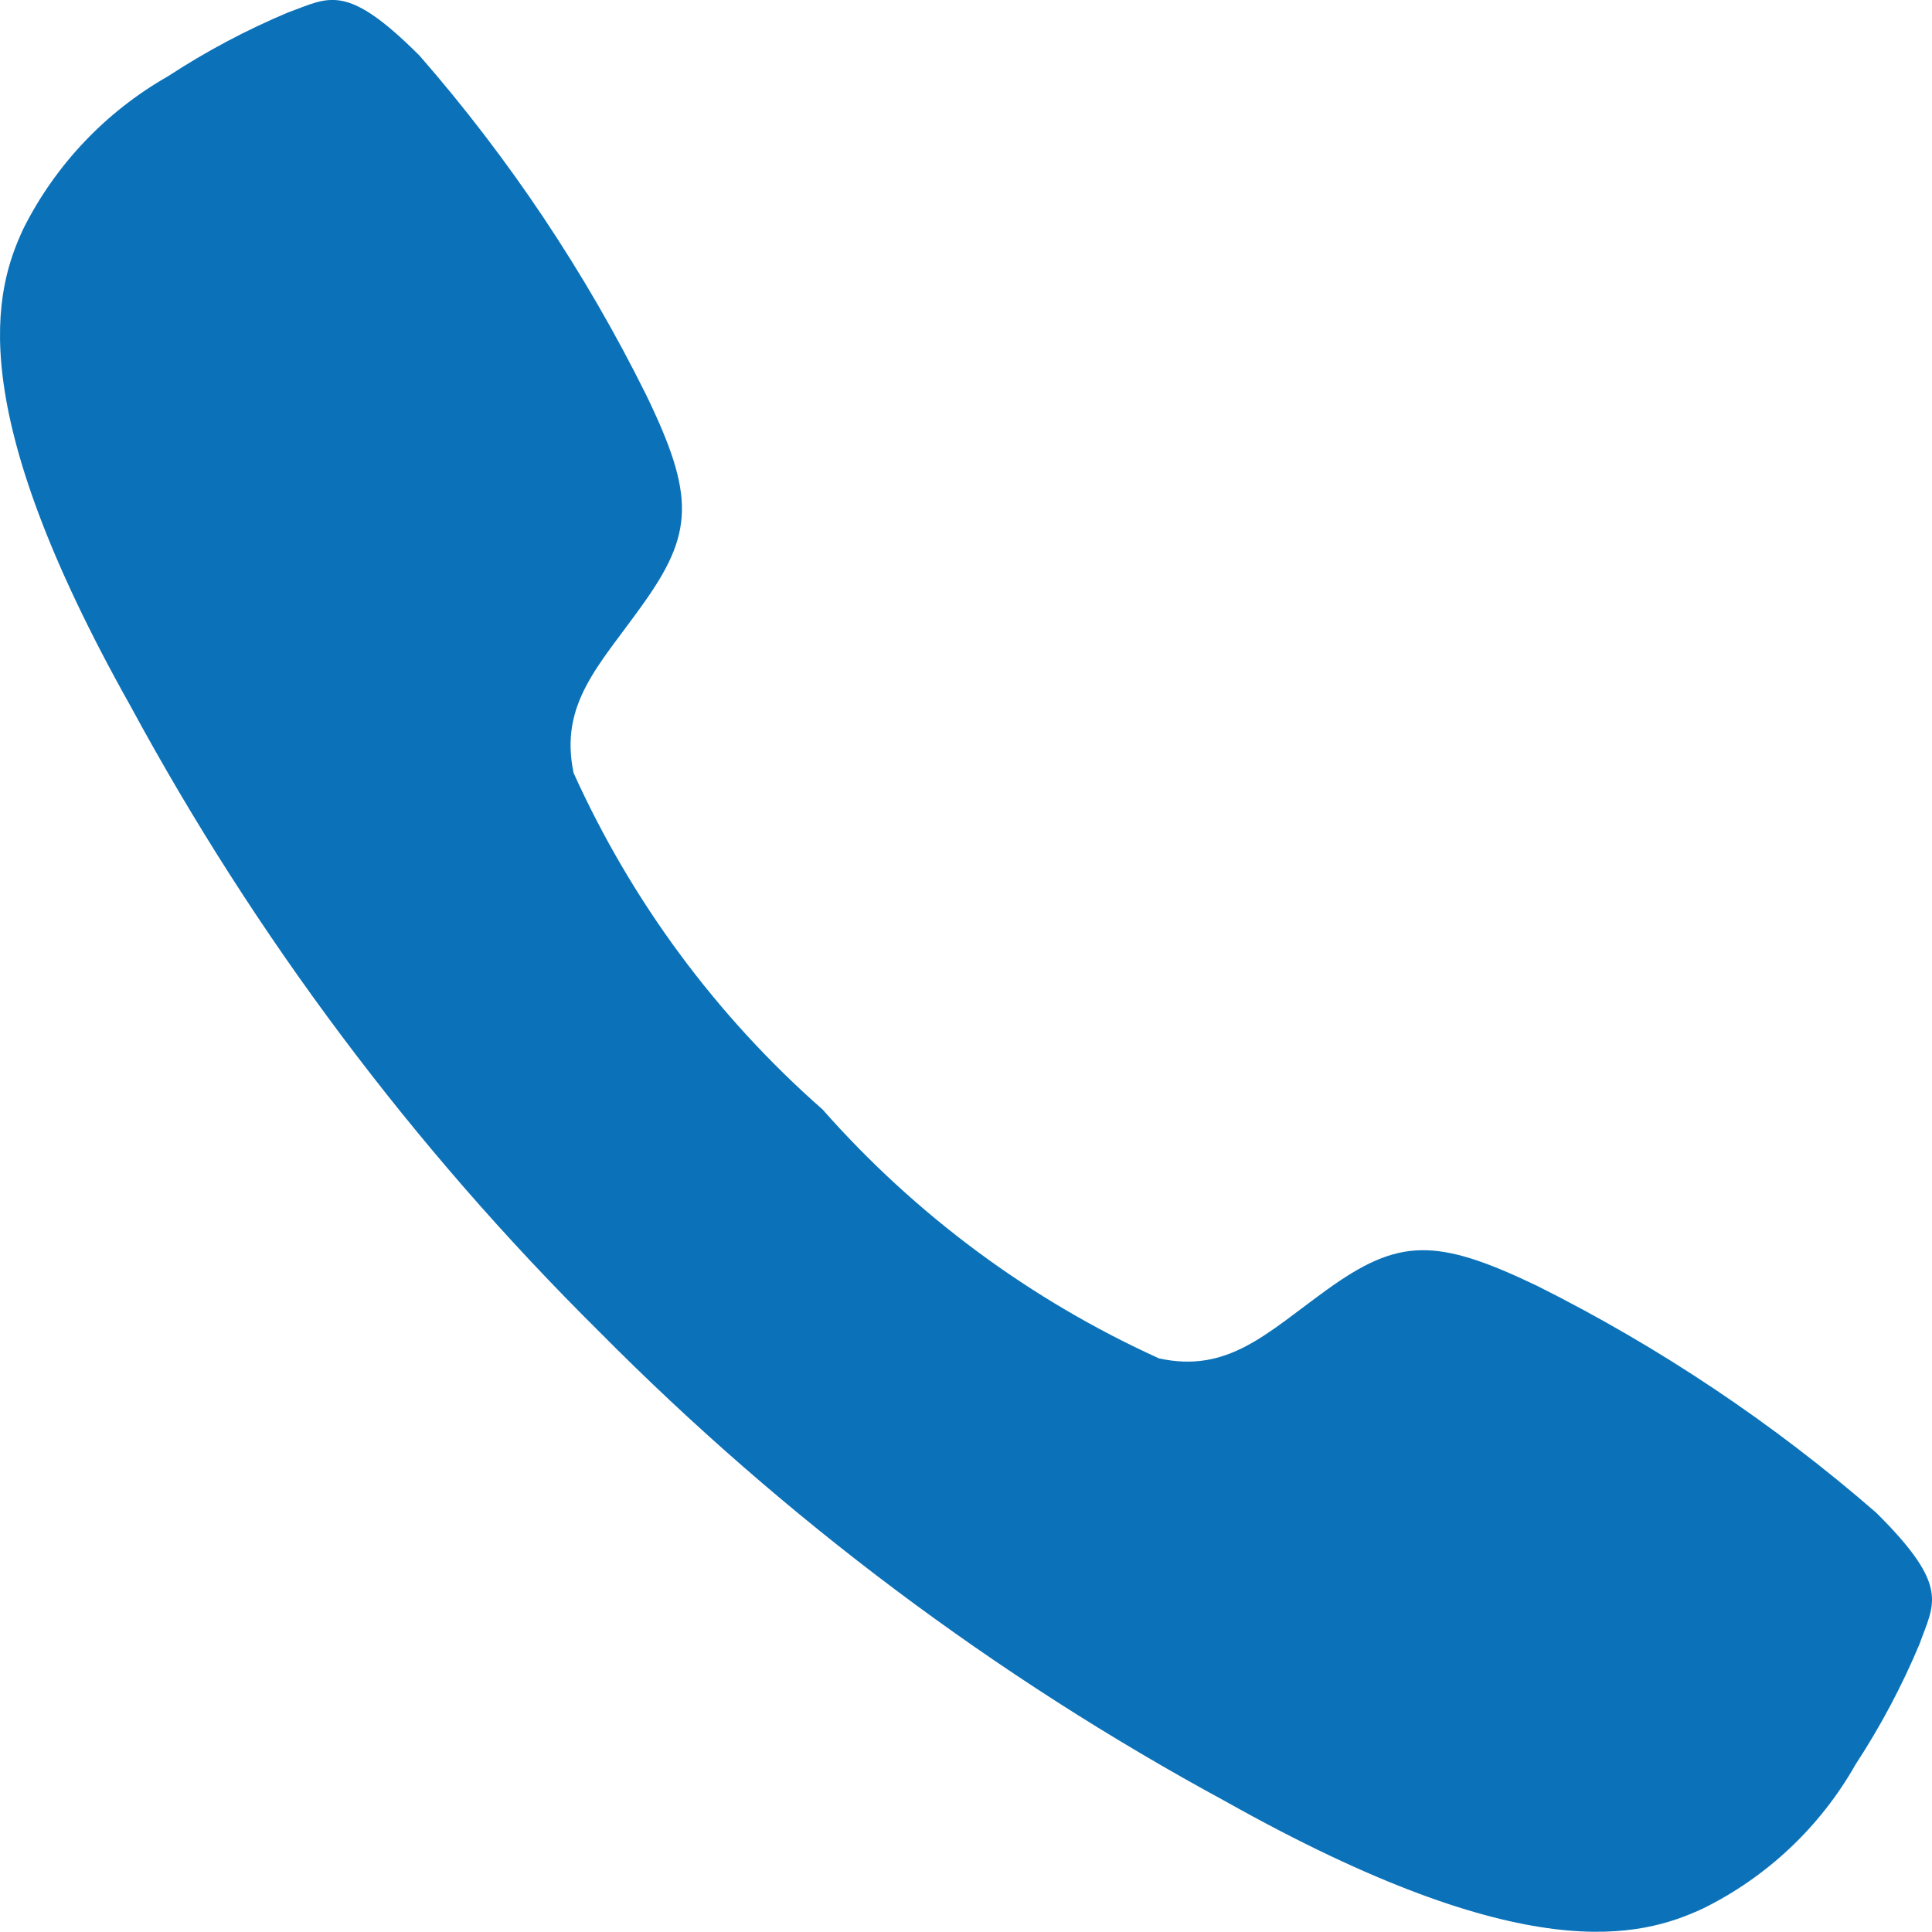
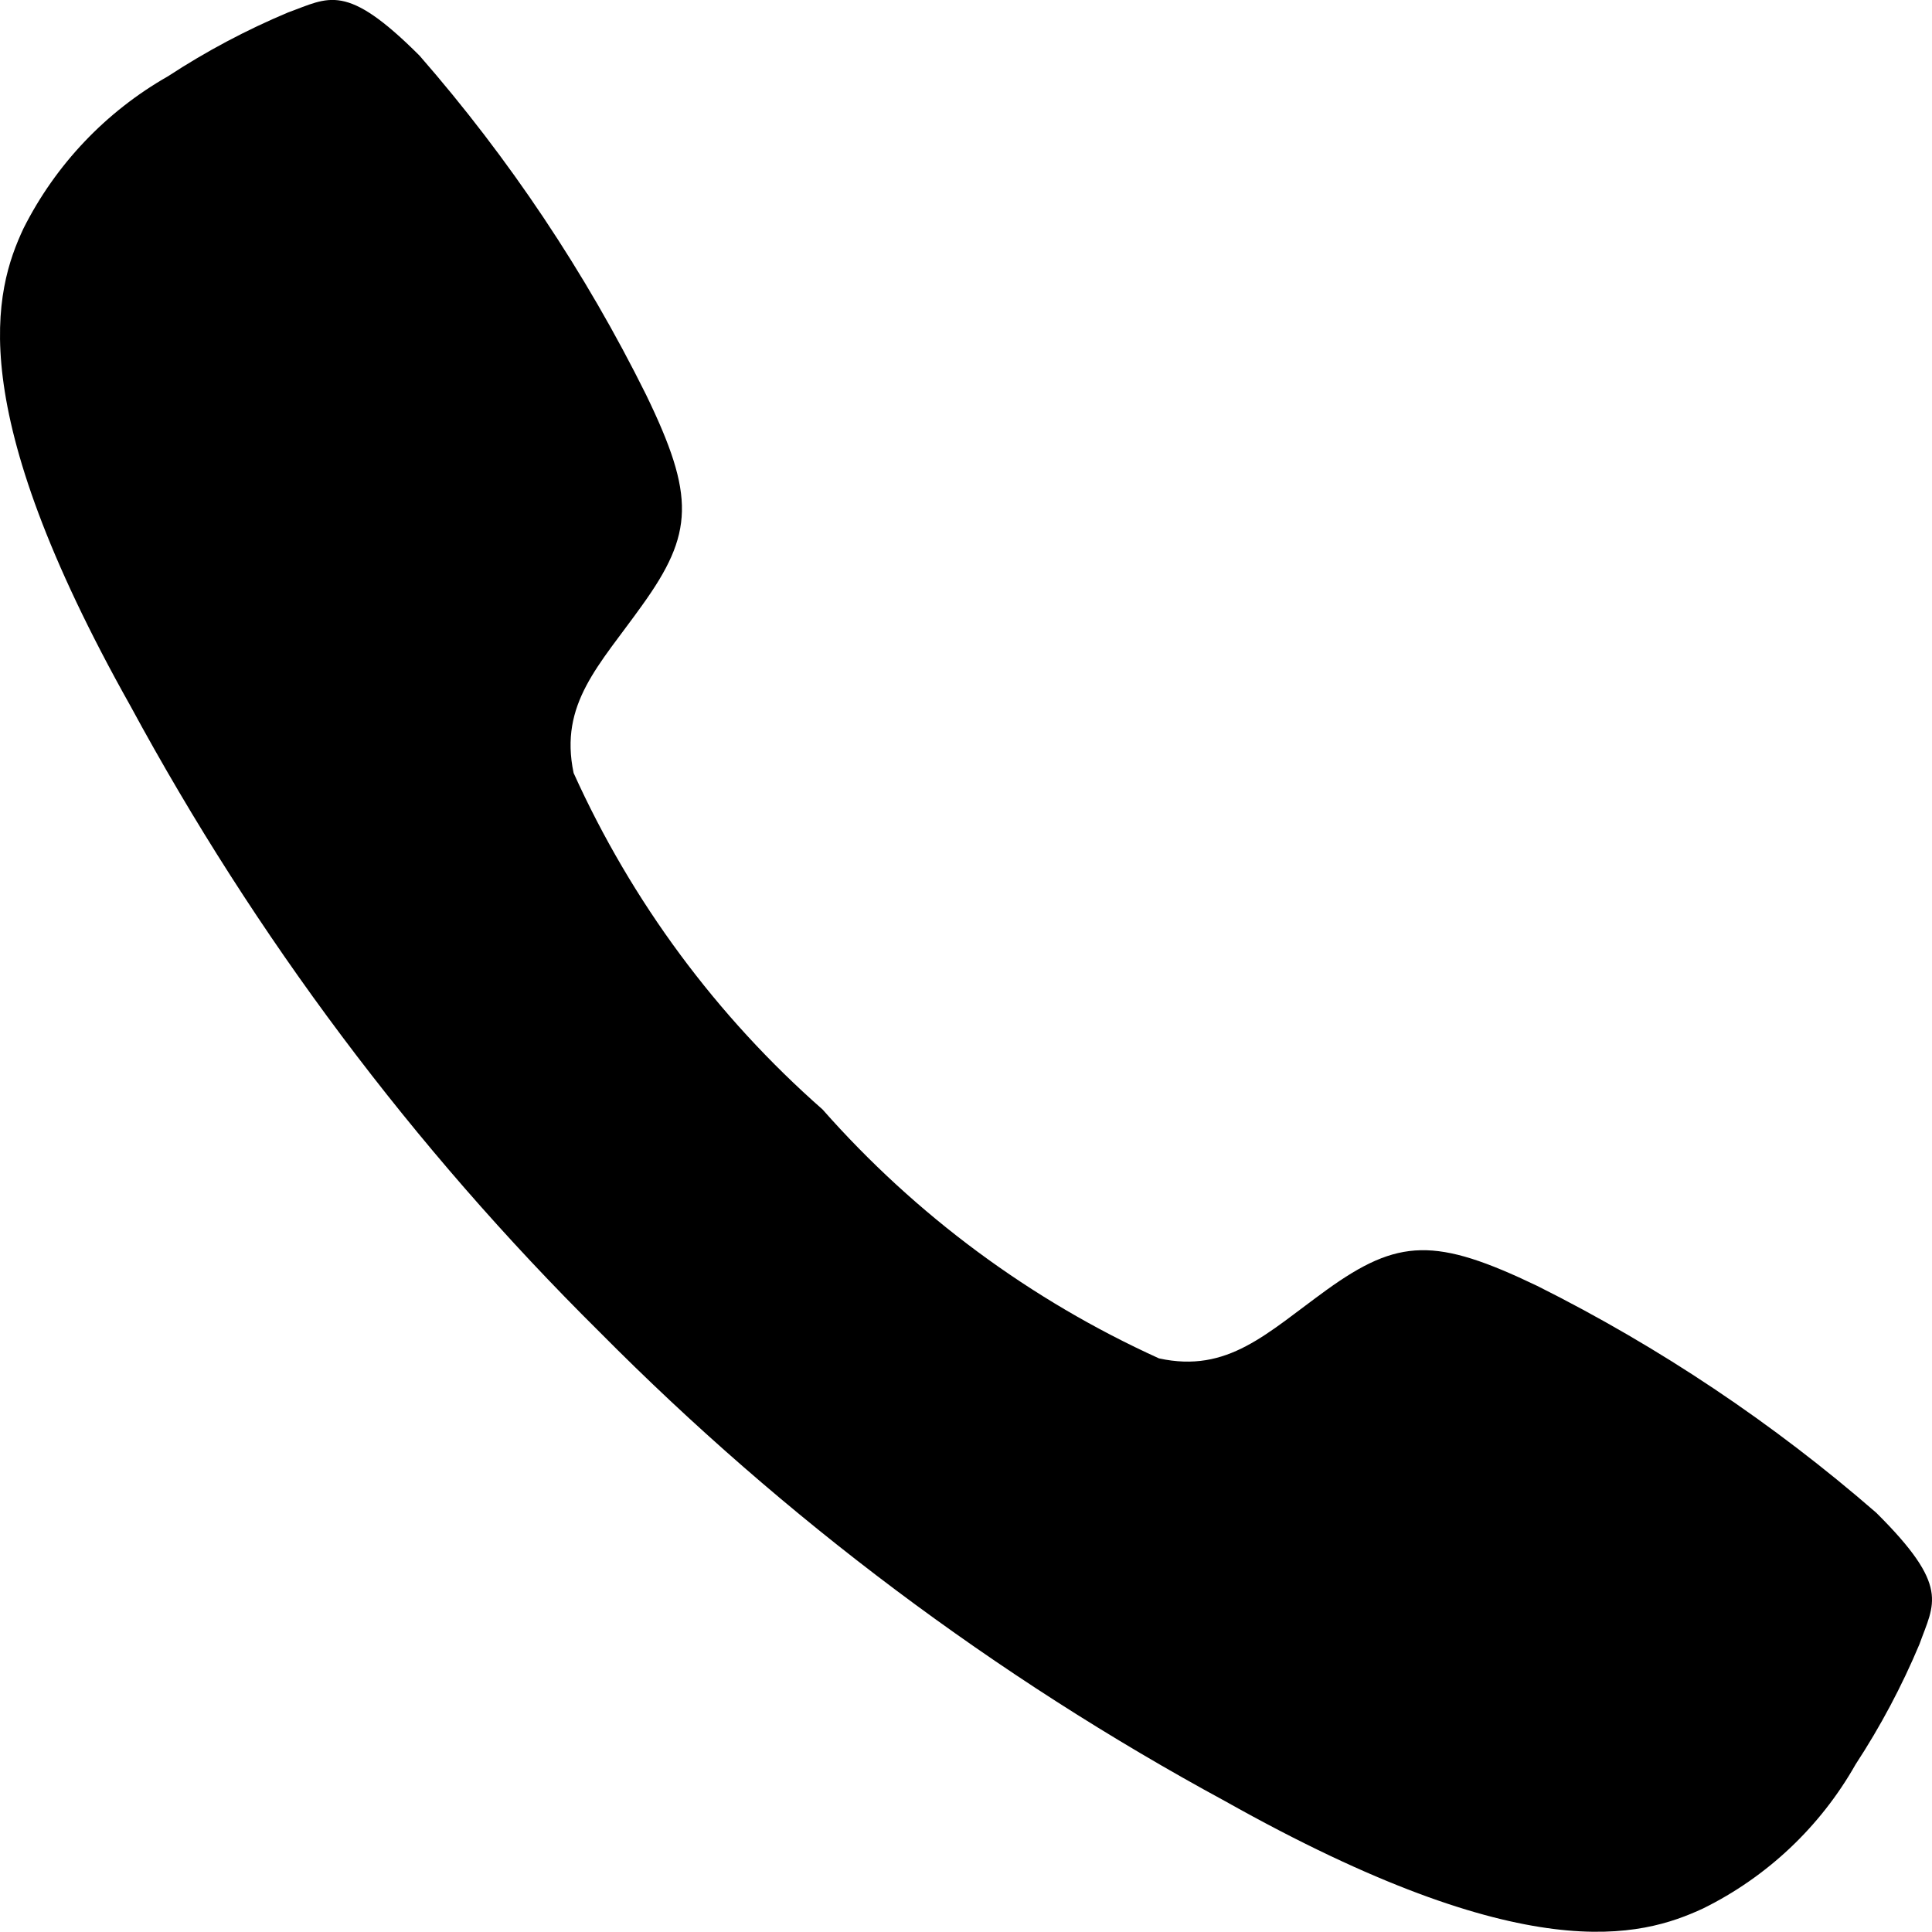
<svg xmlns="http://www.w3.org/2000/svg" width="20" height="19.998">
-   <path d="M19.423 15.66a16.8 16.8 0 0 0-3.509-2.348c-1.052-.505-1.437-.495-2.182.042-.62.448-1.02.864-1.734.708a10.342 10.342 0 0 1-3.483-2.577 10.268 10.268 0 0 1-2.577-3.483c-.151-.719.266-1.114.708-1.734.536-.745.552-1.13.042-2.182A16.467 16.467 0 0 0 4.343.576c-.765-.765-.937-.6-1.359-.448A7.734 7.734 0 0 0 1.74.789 3.754 3.754 0 0 0 .243 2.365c-.3.64-.64 1.833 1.109 4.946a27.6 27.6 0 0 0 4.851 6.474l.005.005.005.005a27.706 27.706 0 0 0 6.472 4.852c3.113 1.749 4.306 1.406 4.946 1.109a3.69 3.69 0 0 0 1.578-1.491 7.731 7.731 0 0 0 .661-1.244c.151-.424.323-.596-.447-1.361z" fill="#0b72b9" />
+   <path d="M19.423 15.66a16.8 16.8 0 0 0-3.509-2.348c-1.052-.505-1.437-.495-2.182.042-.62.448-1.02.864-1.734.708a10.342 10.342 0 0 1-3.483-2.577 10.268 10.268 0 0 1-2.577-3.483c-.151-.719.266-1.114.708-1.734.536-.745.552-1.13.042-2.182A16.467 16.467 0 0 0 4.343.576c-.765-.765-.937-.6-1.359-.448A7.734 7.734 0 0 0 1.74.789 3.754 3.754 0 0 0 .243 2.365c-.3.64-.64 1.833 1.109 4.946a27.6 27.6 0 0 0 4.851 6.474l.005.005.005.005a27.706 27.706 0 0 0 6.472 4.852c3.113 1.749 4.306 1.406 4.946 1.109a3.69 3.69 0 0 0 1.578-1.491 7.731 7.731 0 0 0 .661-1.244c.151-.424.323-.596-.447-1.361z" fill="#000000" />
</svg>
